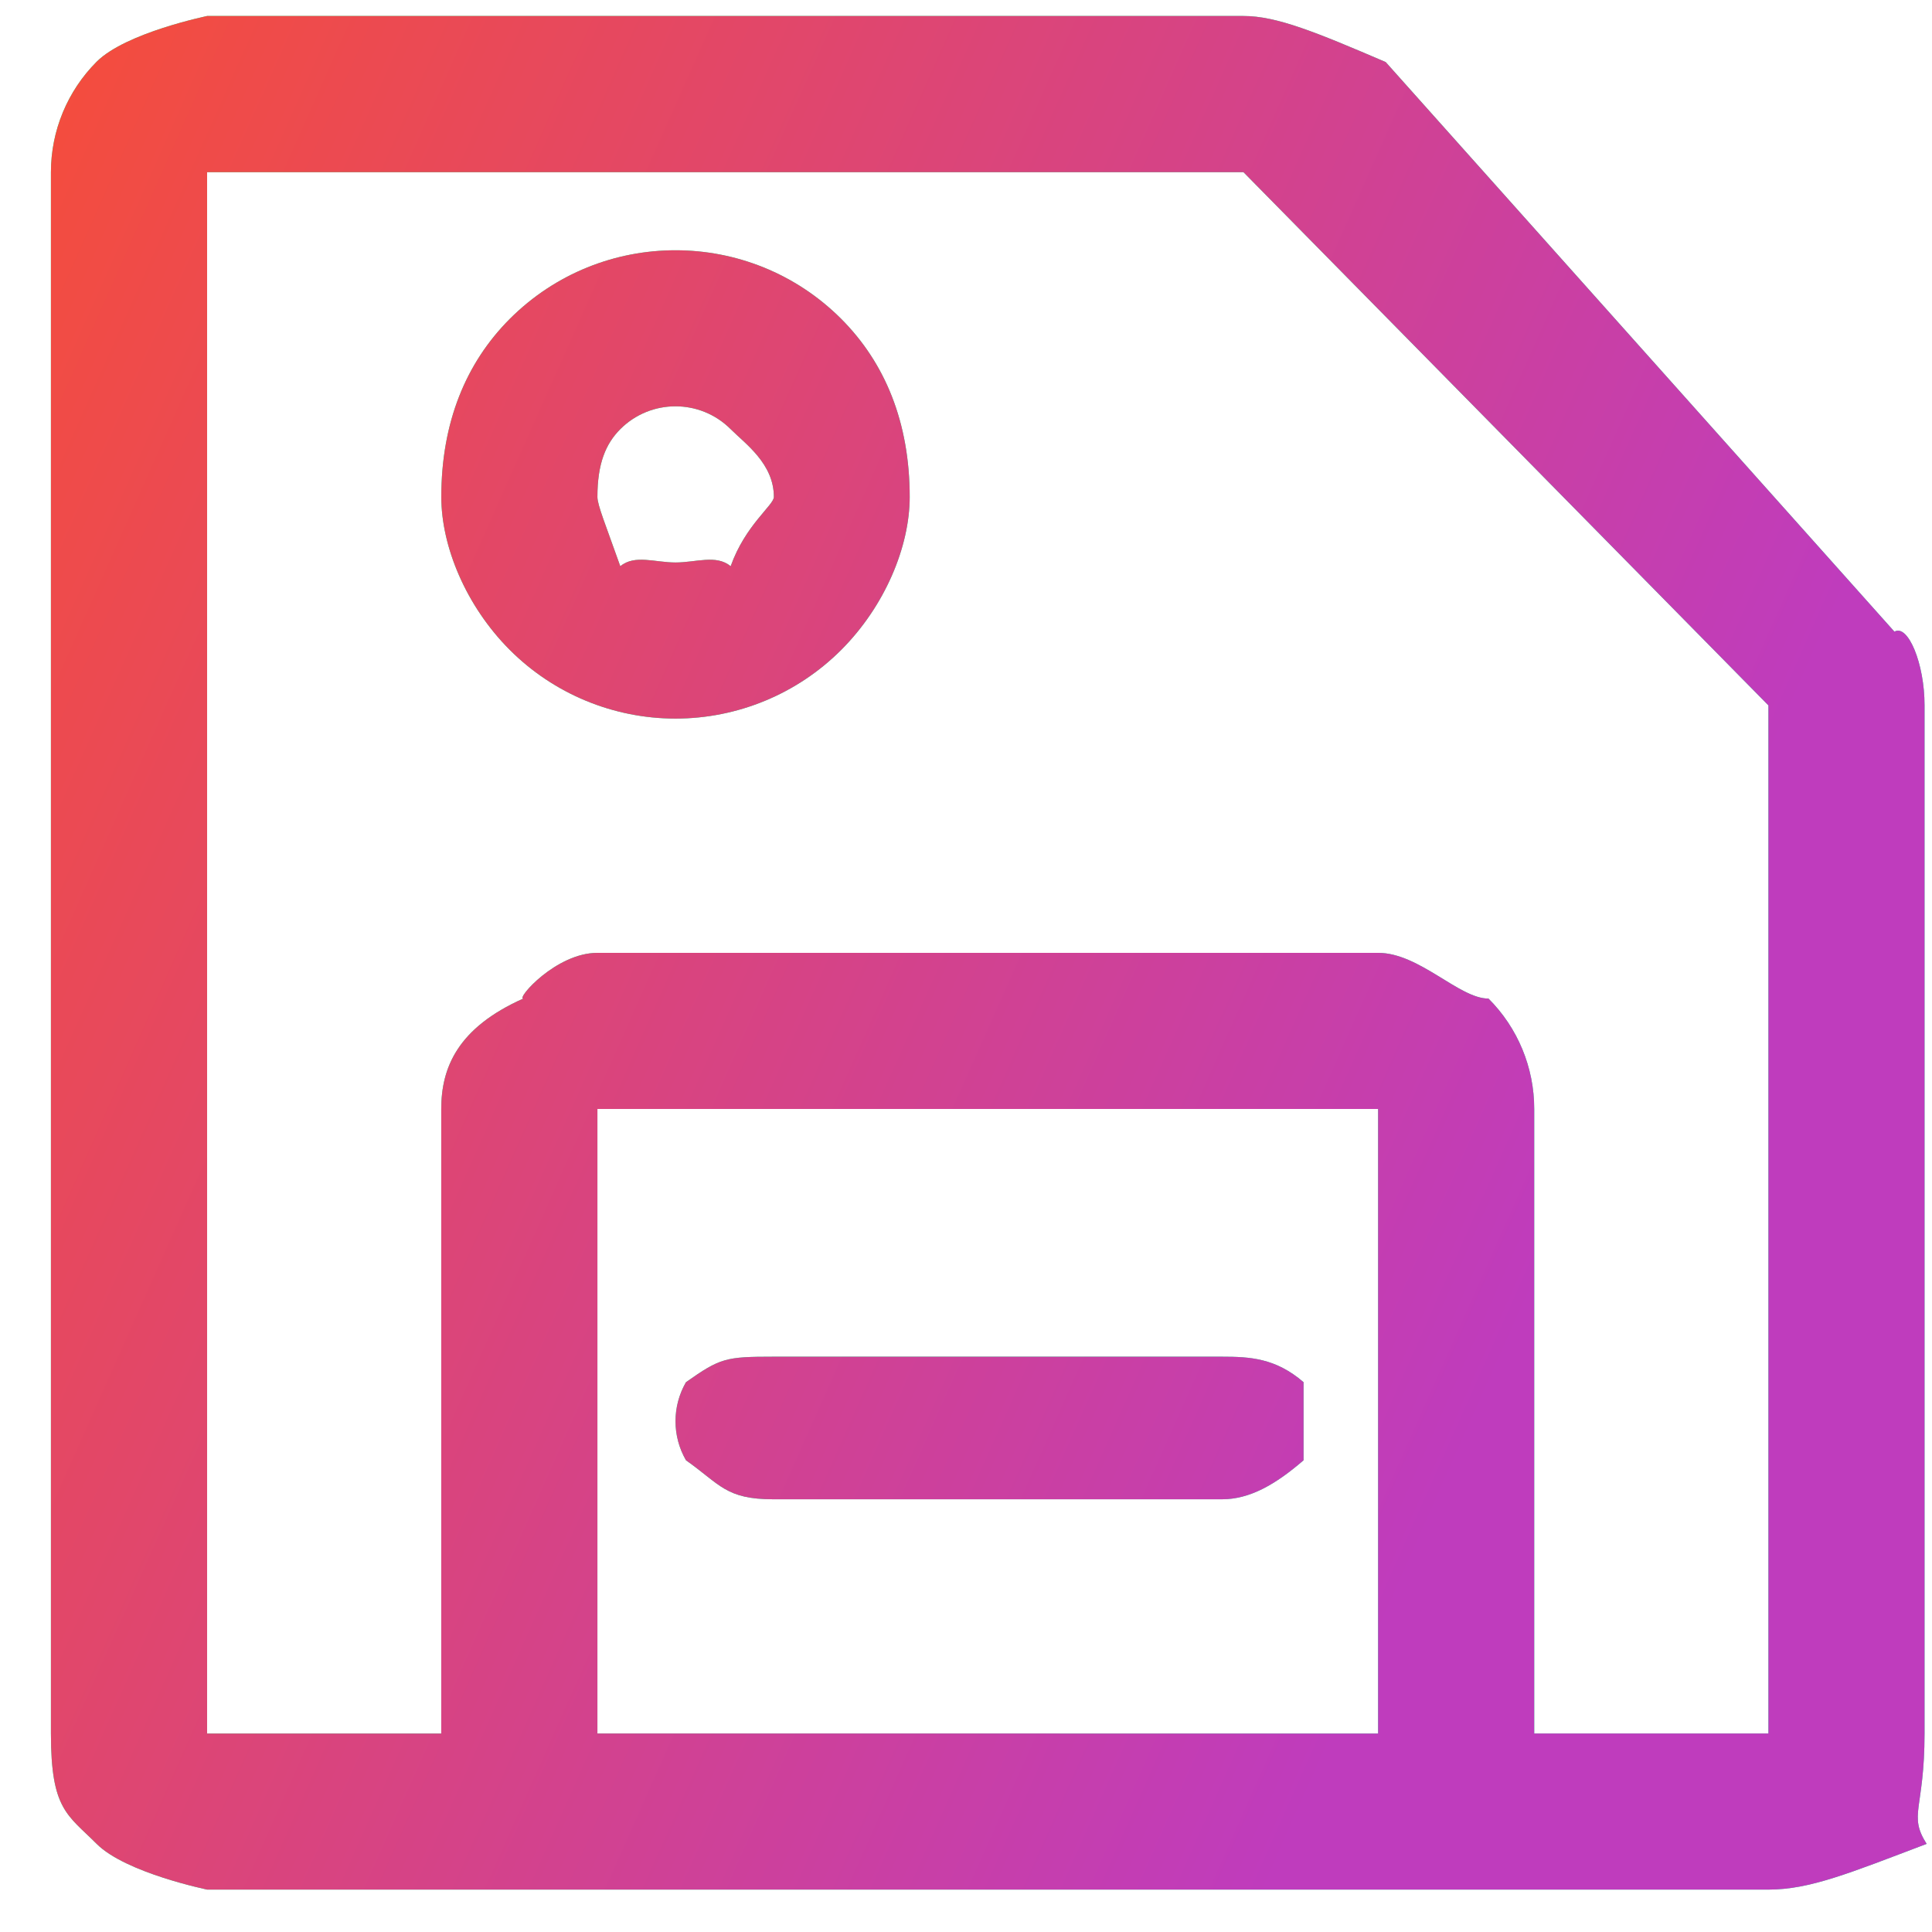
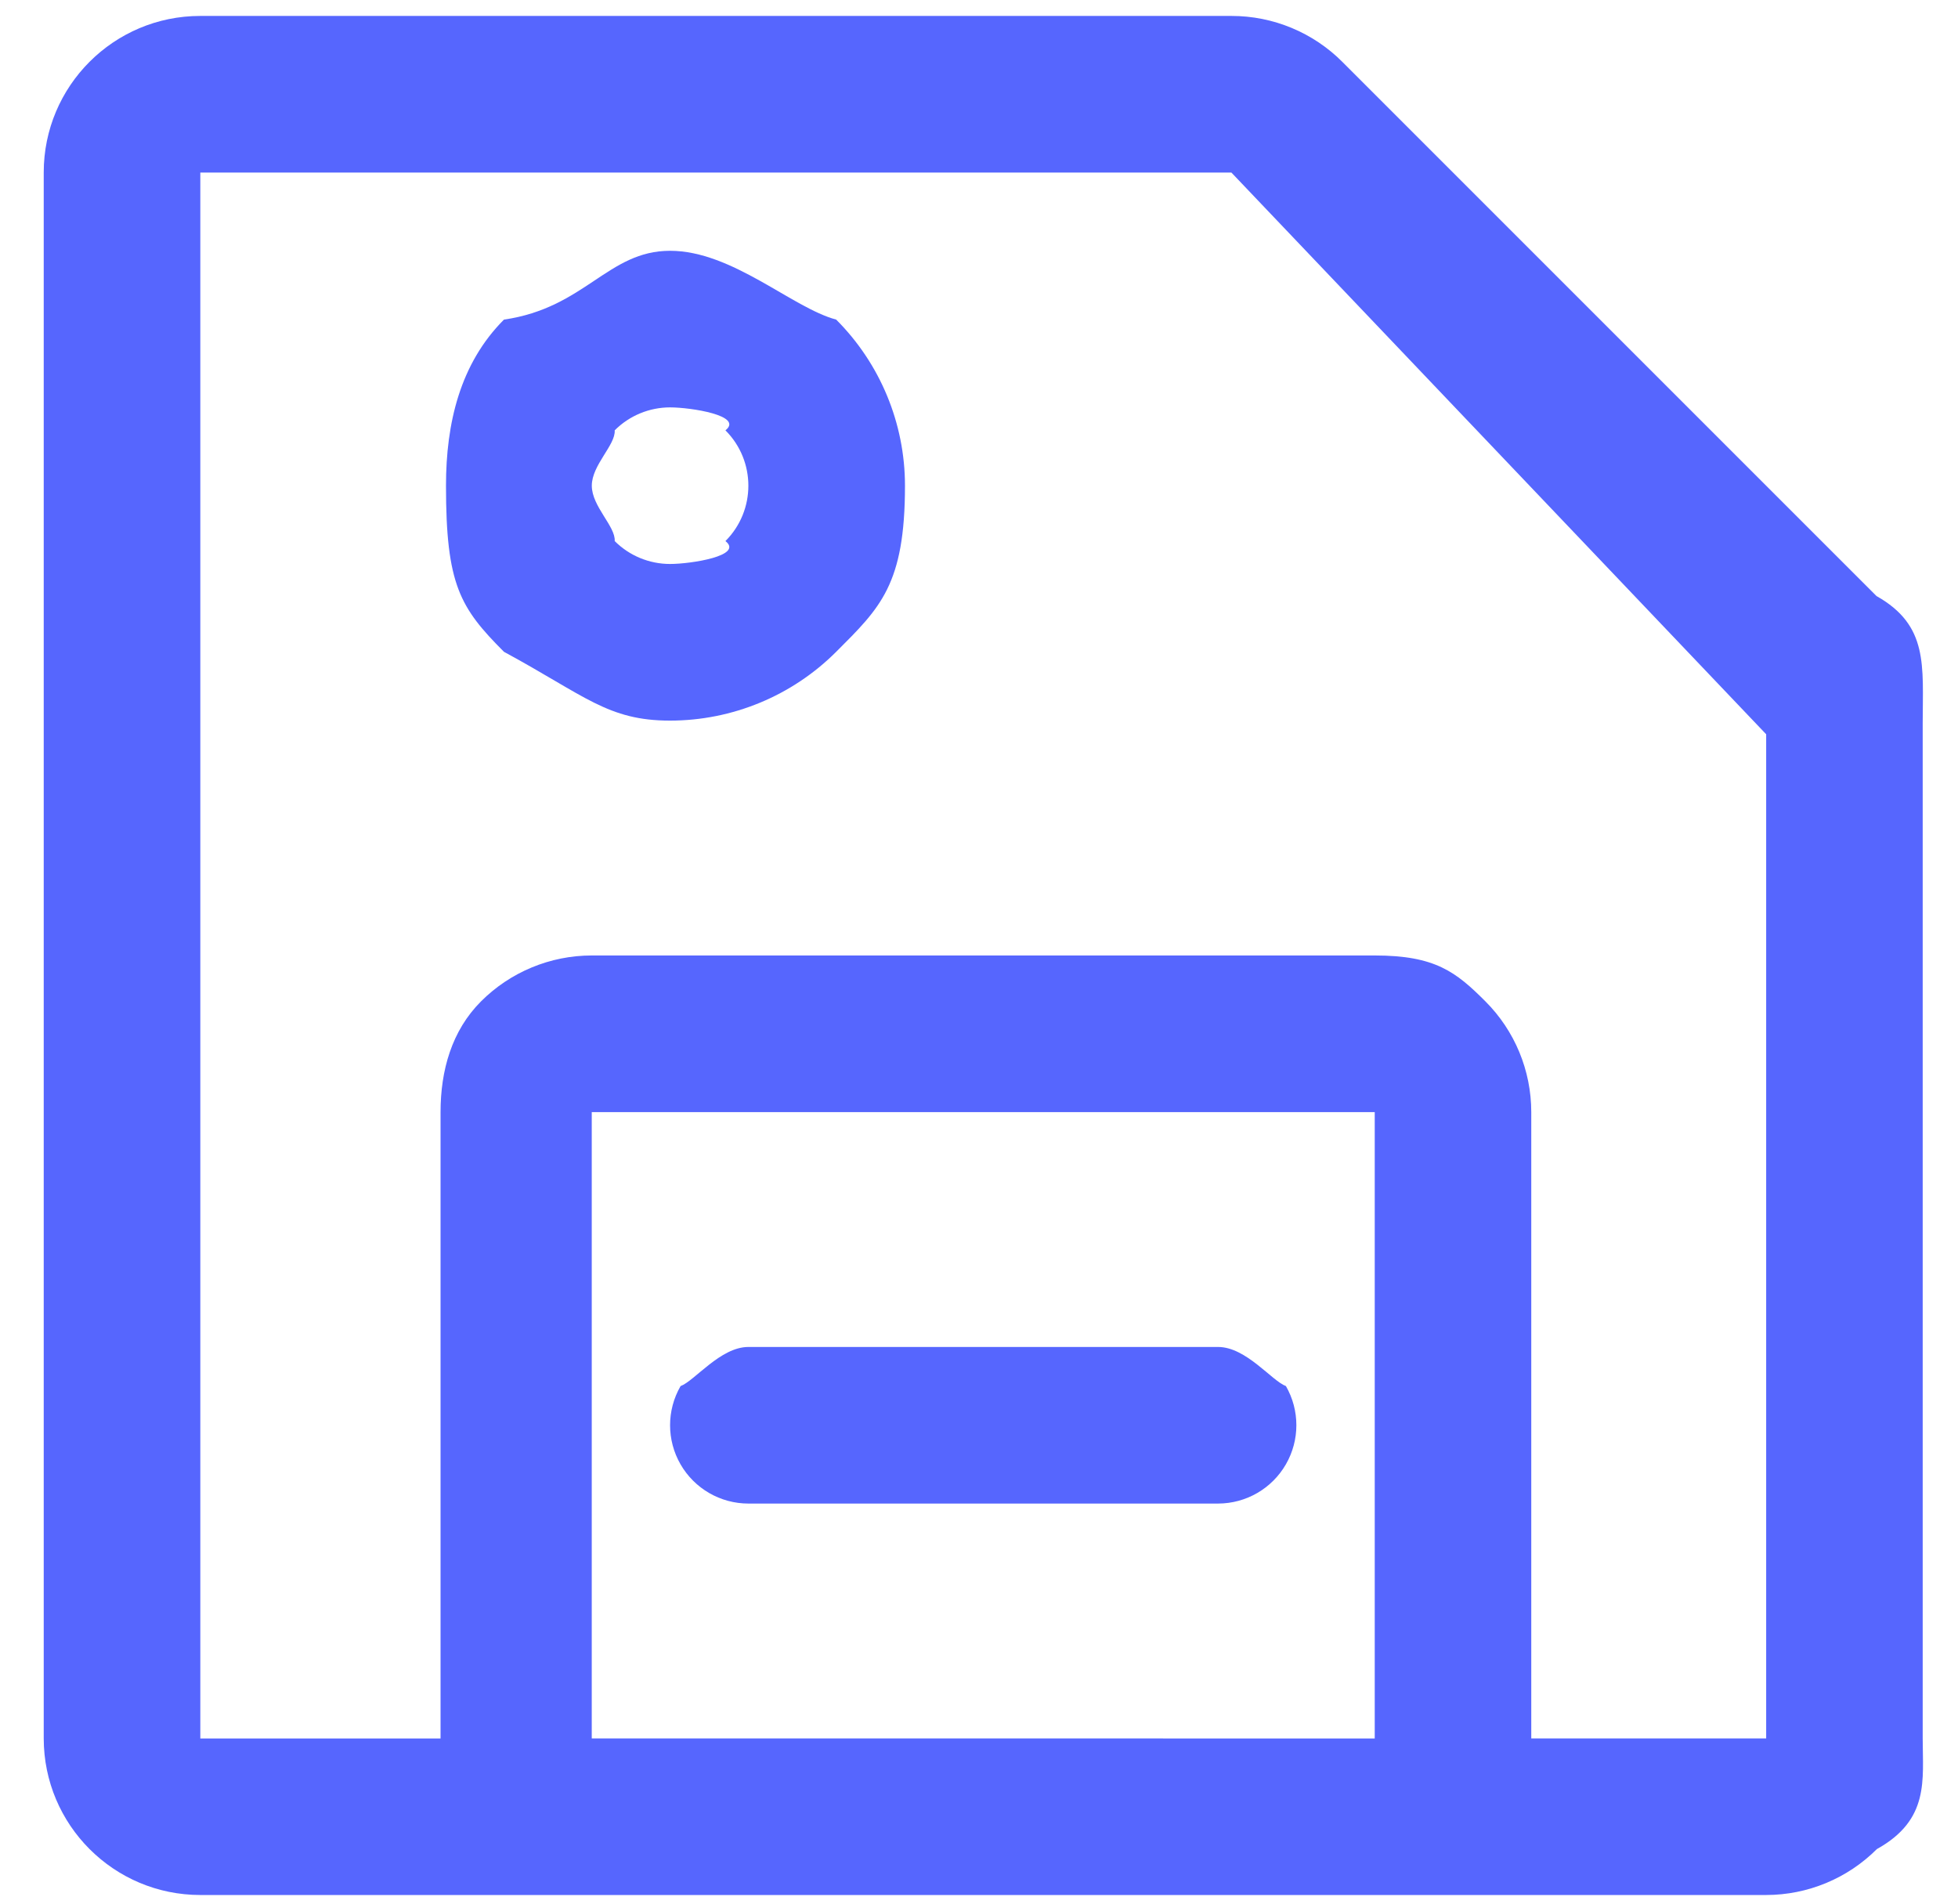
- <svg xmlns="http://www.w3.org/2000/svg" width="36" height="36">
-   <defs>
-     <linearGradient id="a" x1="91.355%" x2="0%" y1="40.674%" y2="0%">
-       <stop offset="0%" stop-color="#BF3CBD" />
-       <stop offset="100%" stop-color="#F54D3B" />
-     </linearGradient>
-   </defs>
-   <path fill-rule="evenodd" fill="#0EFD91" d="M35.9 34.358c-1.437.545-2.177.852-2.948.852H3.859c.011 0-1.512-.307-2.058-.852-.545-.546-.852-.638-.852-2.057V3.208c0-.772.307-1.512.852-2.058C2.347.605 3.87.298 3.859.298H23.17c.622-.001 1.366.308 2.65.858L35.3 11.77c.253-.147.562.597.561 1.373v19.158c0 1.419-.307 1.511.039 2.057zm-24.768-2.057 14.547.001V20.664H11.132v11.637zM23.17 3.208H3.859v29.094h4.363V20.664c0-.772.307-1.512 1.528-2.057-.13.003.61-.852 1.382-.852h14.547c.771 0 1.511.855 2.057.852.546.545.852 1.285.852 2.057v11.637h4.364V13.144L23.17 3.208zM12.587 13.39a4.368 4.368 0 0 1-3.086-1.278c-.818-.818-1.278-1.928-1.278-2.852 0-1.391.46-2.501 1.278-3.32a4.368 4.368 0 0 1 6.172 0c.818.819 1.278 1.929 1.278 3.32 0 .924-.46 2.034-1.278 2.852a4.368 4.368 0 0 1-3.086 1.278zm1.028-5.393a1.455 1.455 0 0 0-2.057 0c-.272.273-.426.643-.426 1.263 0 .152.154.522.426 1.29.273-.222.643-.069 1.029-.069.386 0 .756-.153 1.028.069.273-.768.805-1.138.805-1.29 0-.62-.532-.99-.805-1.263zm9.155 19.94h-8.36c-.888 0-.99-.277-1.628-.727a1.455 1.455 0 0 1 0-1.455c.638-.45.74-.475 1.628-.475h8.36c.519 0 .999.025 1.52.475v1.455c-.521.45-1.001.727-1.52.727z" />
-   <path fill="url(#a)" d="M35.9 34.358c-1.437.545-2.177.852-2.948.852H3.859c.011 0-1.512-.307-2.058-.852-.545-.546-.852-.638-.852-2.057V3.208c0-.772.307-1.512.852-2.058C2.347.605 3.87.298 3.859.298H23.17c.622-.001 1.366.308 2.65.858L35.3 11.77c.253-.147.562.597.561 1.373v19.158c0 1.419-.307 1.511.039 2.057zm-24.768-2.057 14.547.001V20.664H11.132v11.637zM23.17 3.208H3.859v29.094h4.363V20.664c0-.772.307-1.512 1.528-2.057-.13.003.61-.852 1.382-.852h14.547c.771 0 1.511.855 2.057.852.546.545.852 1.285.852 2.057v11.637h4.364V13.144L23.17 3.208zM12.587 13.39a4.368 4.368 0 0 1-3.086-1.278c-.818-.818-1.278-1.928-1.278-2.852 0-1.391.46-2.501 1.278-3.32a4.368 4.368 0 0 1 6.172 0c.818.819 1.278 1.929 1.278 3.32 0 .924-.46 2.034-1.278 2.852a4.368 4.368 0 0 1-3.086 1.278zm1.028-5.393a1.455 1.455 0 0 0-2.057 0c-.272.273-.426.643-.426 1.263 0 .152.154.522.426 1.29.273-.222.643-.069 1.029-.069.386 0 .756-.153 1.028.069.273-.768.805-1.138.805-1.29 0-.62-.532-.99-.805-1.263zm9.155 19.94h-8.36c-.888 0-.99-.277-1.628-.727a1.455 1.455 0 0 1 0-1.455c.638-.45.74-.475 1.628-.475h8.36c.519 0 .999.025 1.52.475v1.455c-.521.45-1.001.727-1.52.727z" />
+ <svg xmlns="http://www.w3.org/2000/svg" width="36" height="35">
+   <path fill-rule="evenodd" fill="#5666FE" d="M34.508 33.997a2.88 2.88 0 0 1-2.036.844H3.683a2.88 2.88 0 0 1-2.879-2.879V3.172A2.878 2.878 0 0 1 3.683.293h18.958a2.877 2.877 0 0 1 2.044.849l9.817 9.817c.958.541.85 1.277.849 2.341v18.662c0 .763.129 1.495-.843 2.035zM10.88 31.962l14.396.001V20.447H10.88v11.515zM22.641 3.173H3.683v28.79H8.1V20.447c0-.764.204-1.496.744-2.036a2.881 2.881 0 0 1 2.036-.844h14.395c1.115 0 1.496.304 2.036.844s.843 1.272.843 2.036v11.515h4.319V13.5L22.641 3.173zM12.32 13.249c-1.145 0-1.56-.456-3.054-1.265C8.457 11.174 8.2 10.75 8.2 8.93c0-1.146.257-2.244 1.066-3.054 1.494-.216 1.909-1.265 3.054-1.265 1.145 0 2.244 1.049 3.054 1.265a4.318 4.318 0 0 1 1.265 3.054c0 1.82-.455 2.244-1.265 3.054a4.324 4.324 0 0 1-3.054 1.265zm1.018-5.337c.342-.27-.636-.422-1.018-.422a1.44 1.44 0 0 0-1.018.422c.018.27-.421.636-.421 1.018s.439.748.421 1.018c.27.27.636.421 1.018.421s1.36-.151 1.018-.421a1.44 1.44 0 0 0 0-2.036zm9.059 19.732h-8.638a1.44 1.44 0 0 1-1.246-2.16c.257-.094.732-.719 1.246-.719h8.638c.514 0 .989.625 1.246.719a1.441 1.441 0 0 1-1.246 2.16z" />
</svg>
